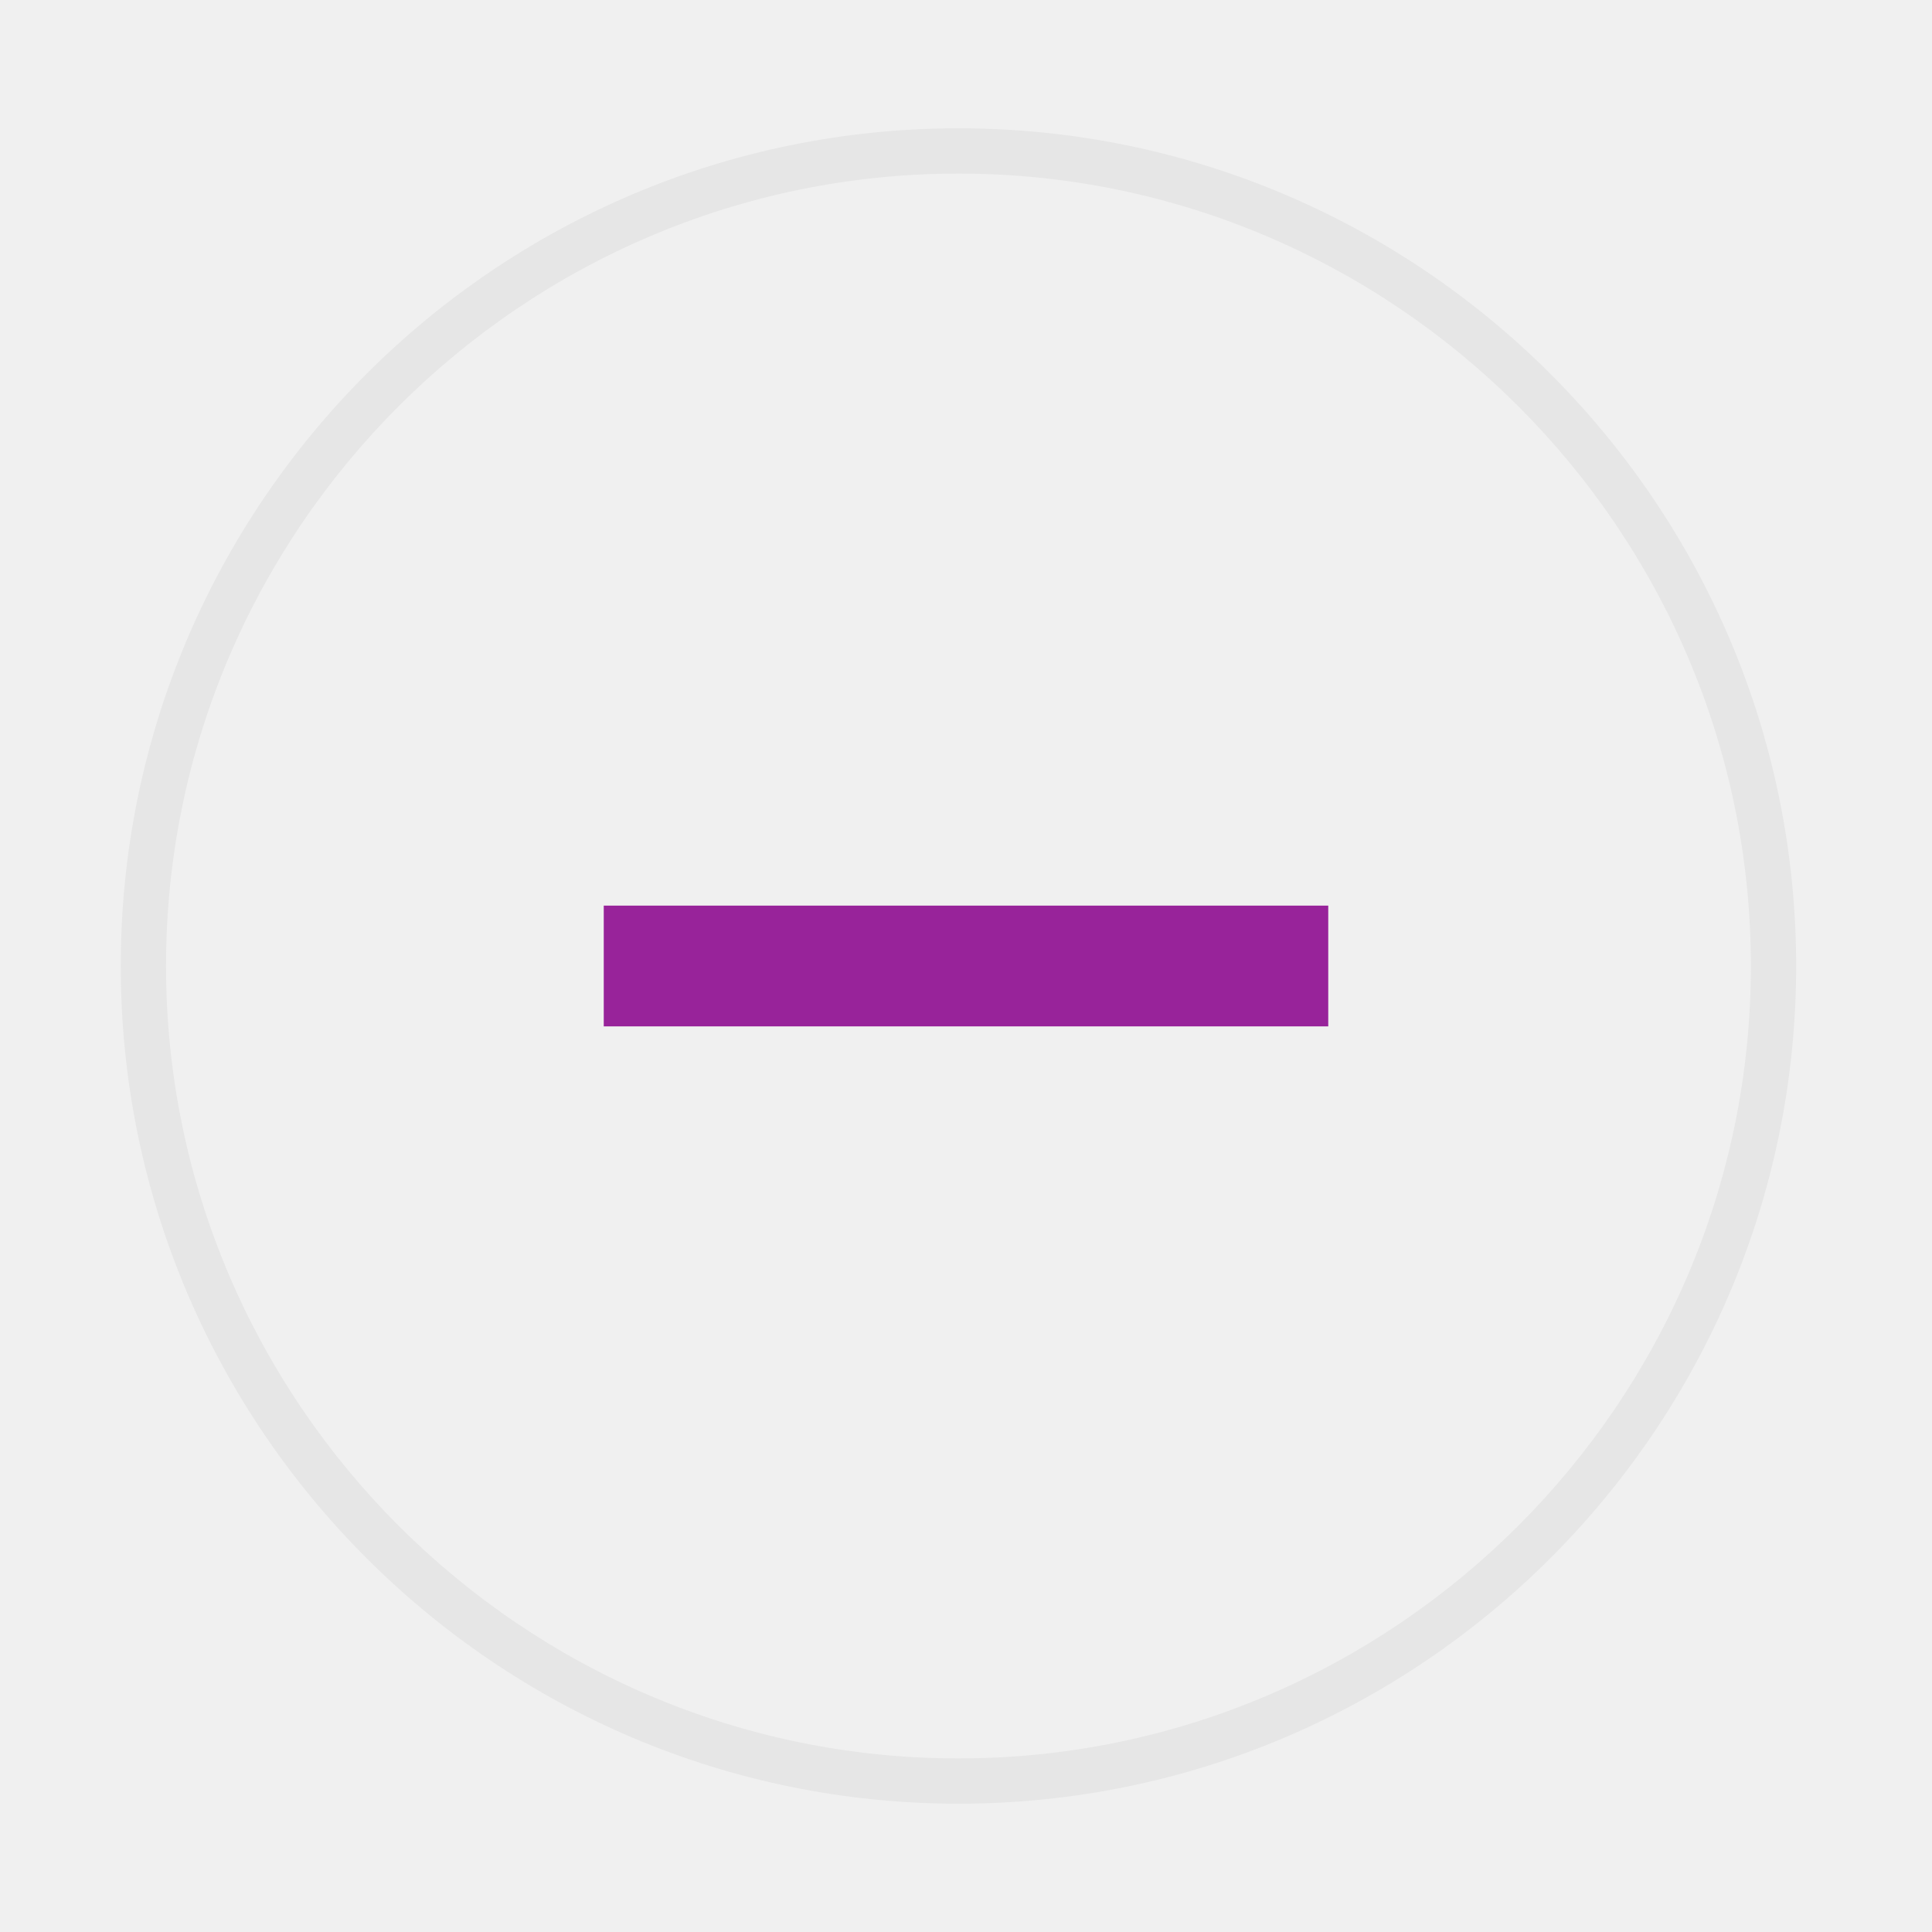
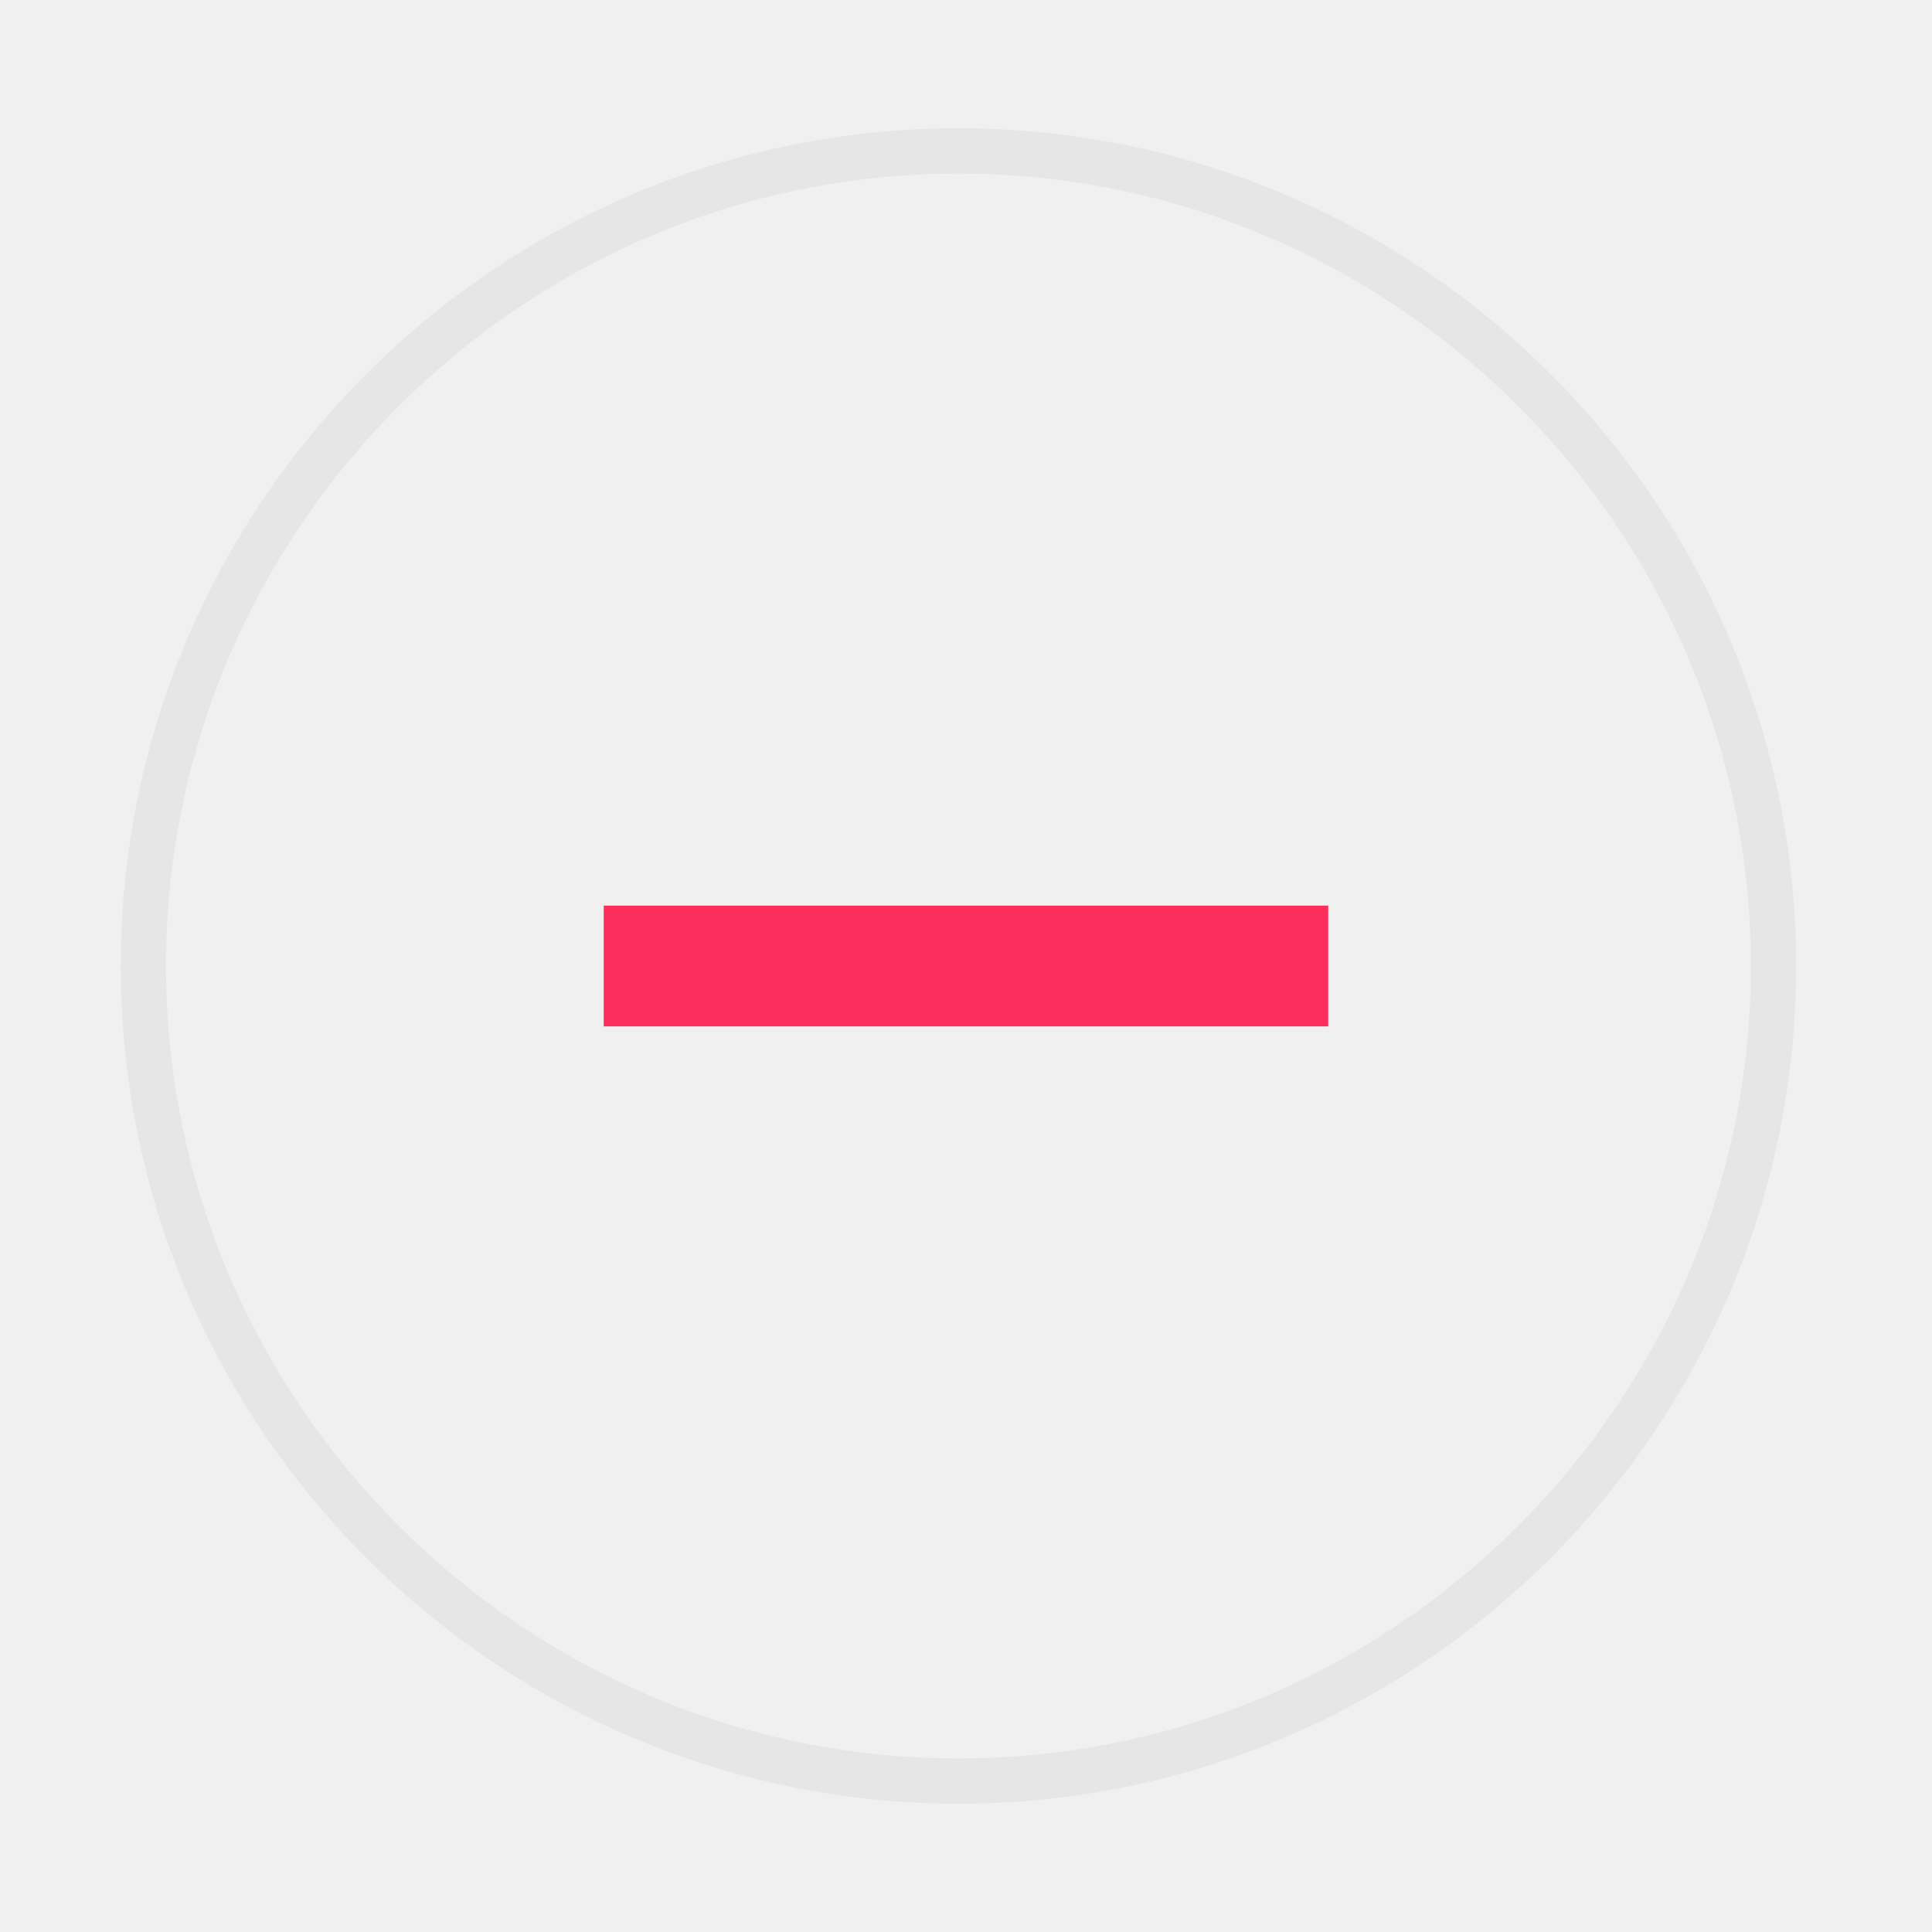
<svg xmlns="http://www.w3.org/2000/svg" xmlns:xlink="http://www.w3.org/1999/xlink" version="1.1" x="0px" y="0px" viewBox="0 0 128 128" enable-background="new 0 0 128 128" xml:space="preserve">
  <symbol id="Deleted_Symbol_2_1_" viewBox="-6 -5.3 12 12">
    <g>
      <path fill="#FFFFFF" d="M-4-4.8c-0.8,0-1.5,0.7-1.5,1.5v8c0,0.8,0.7,1.5,1.5,1.5h8c0.8,0,1.5-0.7,1.5-1.5v-8    c0-0.8-0.7-1.5-1.5-1.5H-4z" />
      <path fill="#CFD1D2" d="M4,5.7c0.6,0,1-0.4,1-1v-8c0-0.6-0.4-1-1-1h-8c-0.6,0-1,0.4-1,1v8c0,0.6,0.4,1,1,1H4 M4,6.7h-8    c-1.1,0-2-0.9-2-2v-8c0-1.1,0.9-2,2-2h8c1.1,0,2,0.9,2,2v8C6,5.8,5.1,6.7,4,6.7L4,6.7z" />
    </g>
  </symbol>
  <g id="Layer_1">
    <g id="Checkbox_-_checked">
      <g id="Deleted_Symbol_2">
		</g>
    </g>
    <g id="radio_button_Selected_2">
	</g>
    <g id="small_help">
	</g>
    <g>
      <defs>
        <rect id="SVGID_69_" width="128" height="128" />
      </defs>
      <clipPath id="SVGID_2_">
        <use xlink:href="#SVGID_69_" overflow="visible" />
      </clipPath>
      <g clip-path="url(#SVGID_2_)">
        <g>
          <path fill="#E6E6E6" d="M63.5,119.5C32.9,119.5,8,94.6,8,64S32.9,8.5,63.5,8.5S119,33.4,119,64S94.1,119.5,63.5,119.5z       M63.5,11.5C34.6,11.5,11,35.1,11,64s23.6,52.5,52.5,52.5S116,92.9,116,64S92.4,11.5,63.5,11.5z" />
        </g>
-         <rect x="40" y="60" fill="#98239A" width="48" height="8" />
+         <rect x="40" y="60" fill="#FB2E5C" width="48" height="8" />
      </g>
    </g>
    <g id="plot_icon">
	</g>
  </g>
  <g id="Layer_7">
</g>
</svg>
